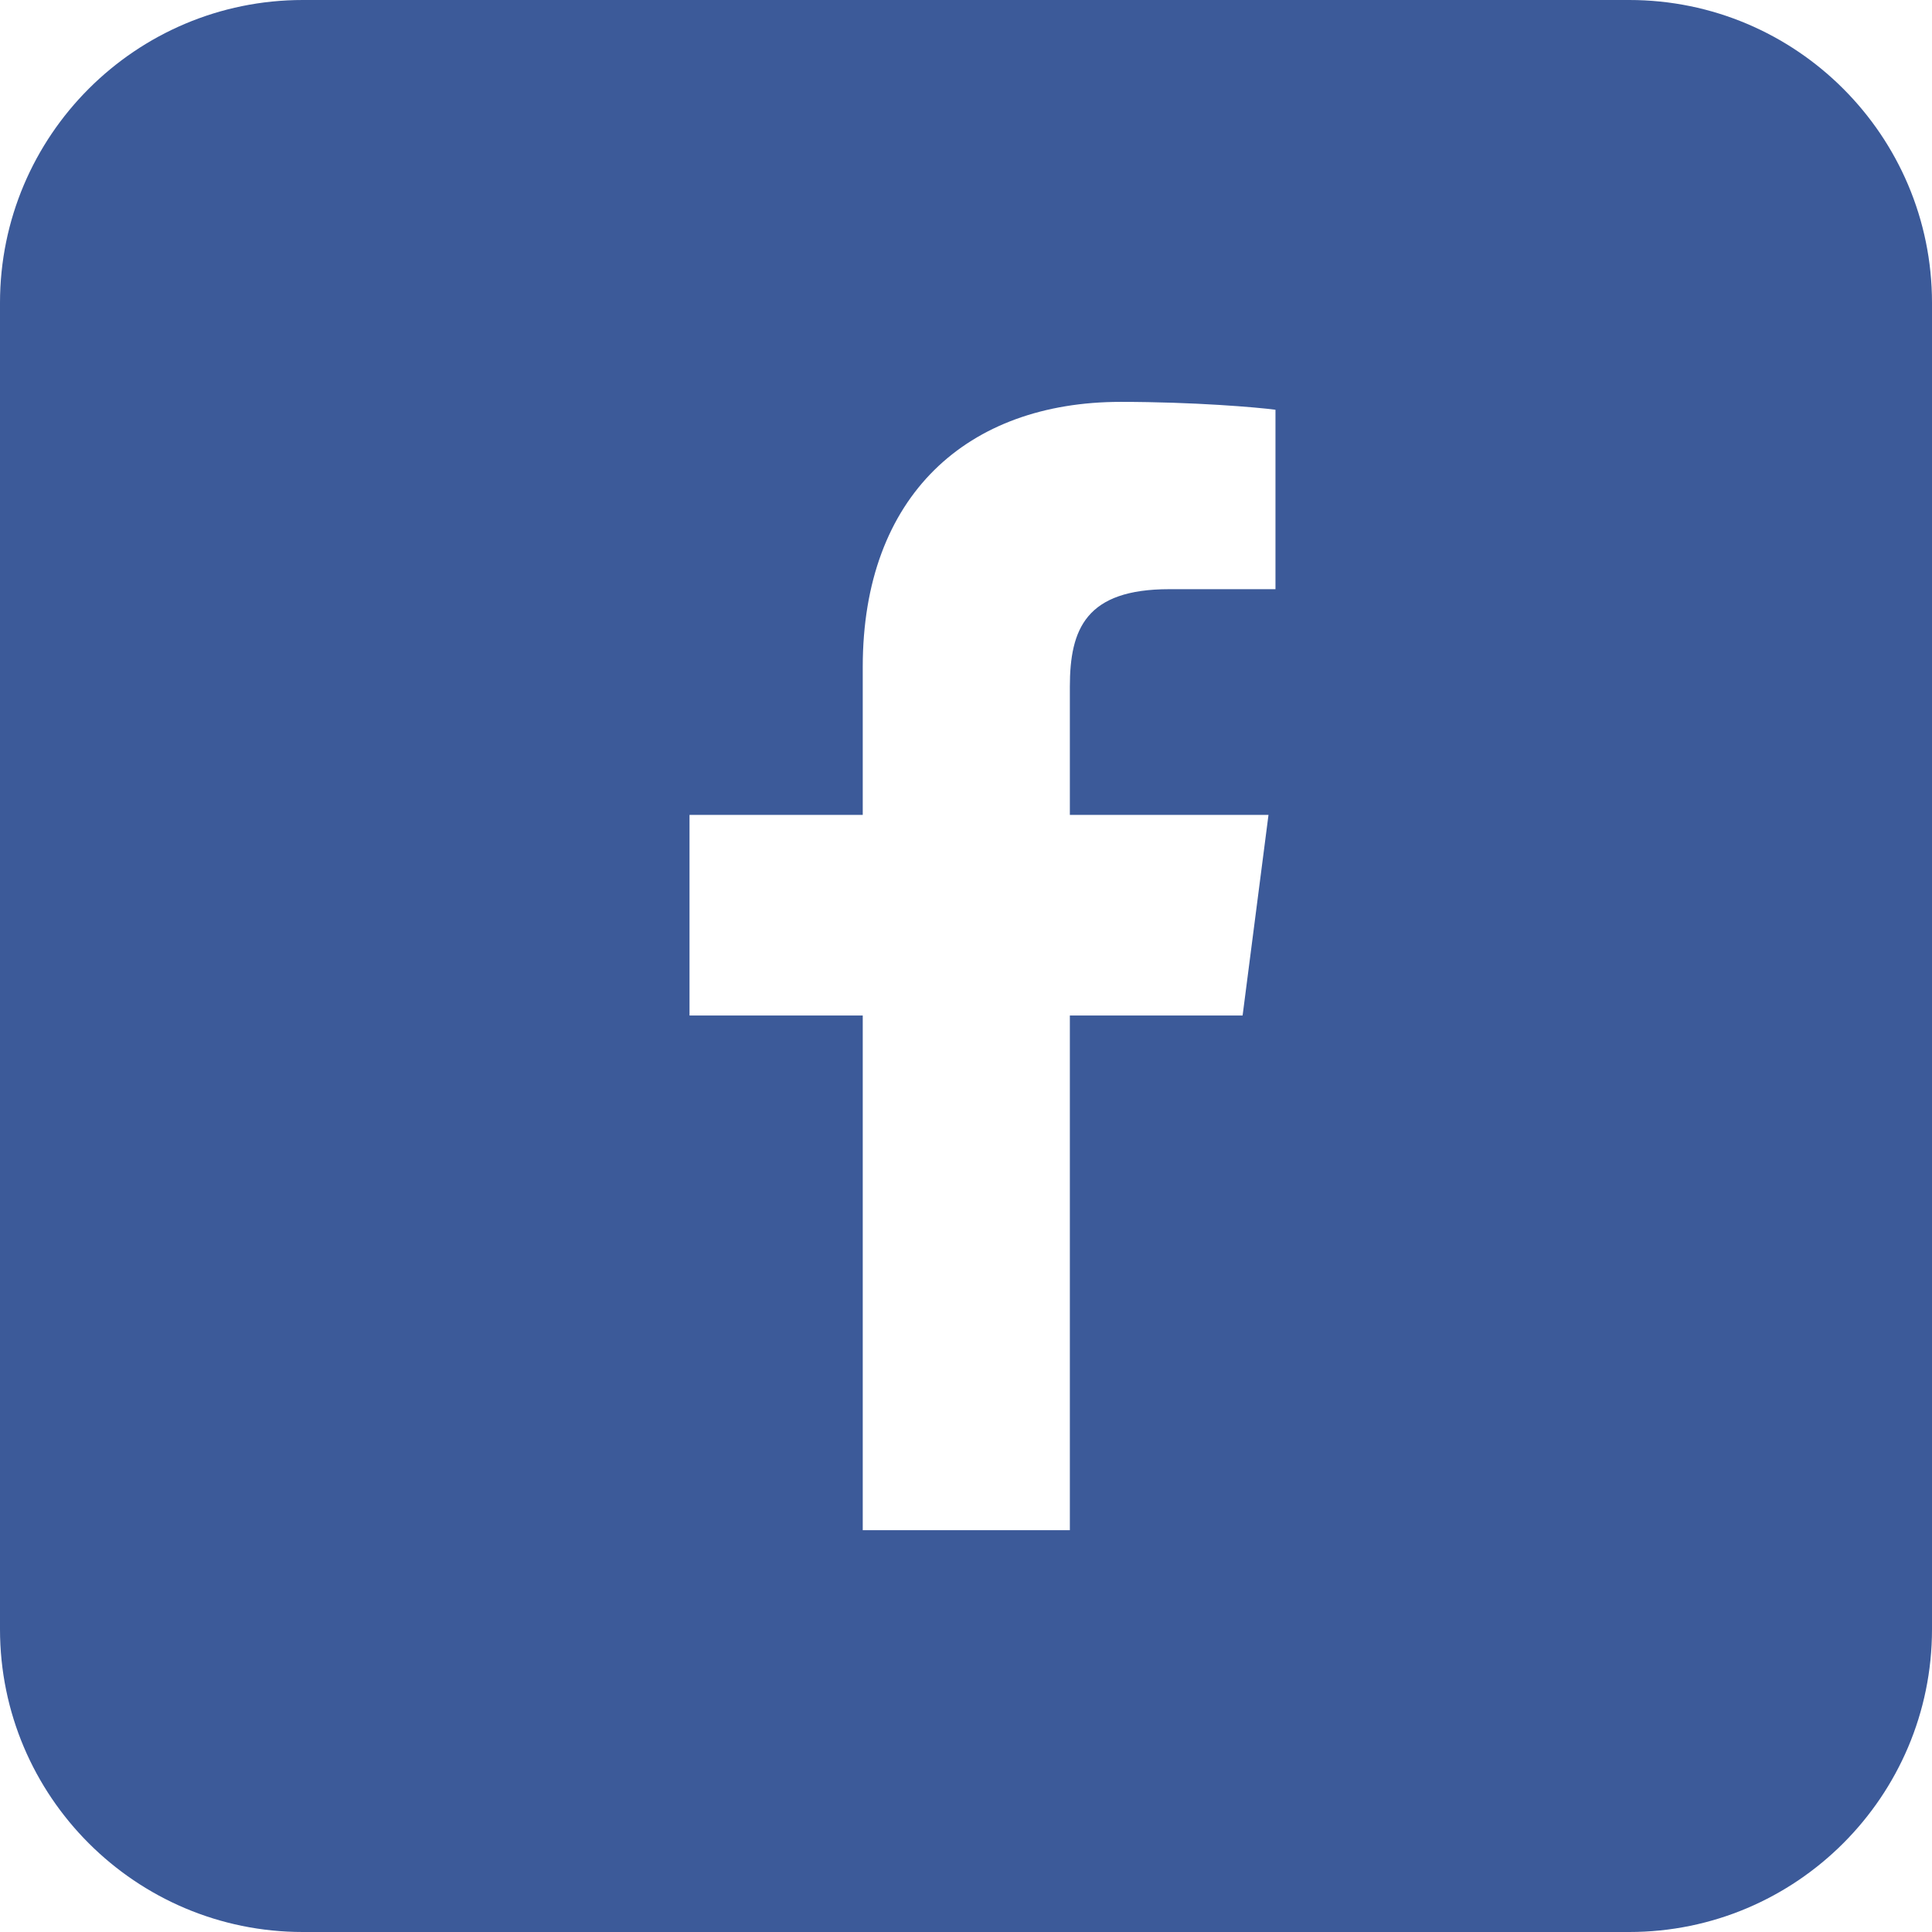
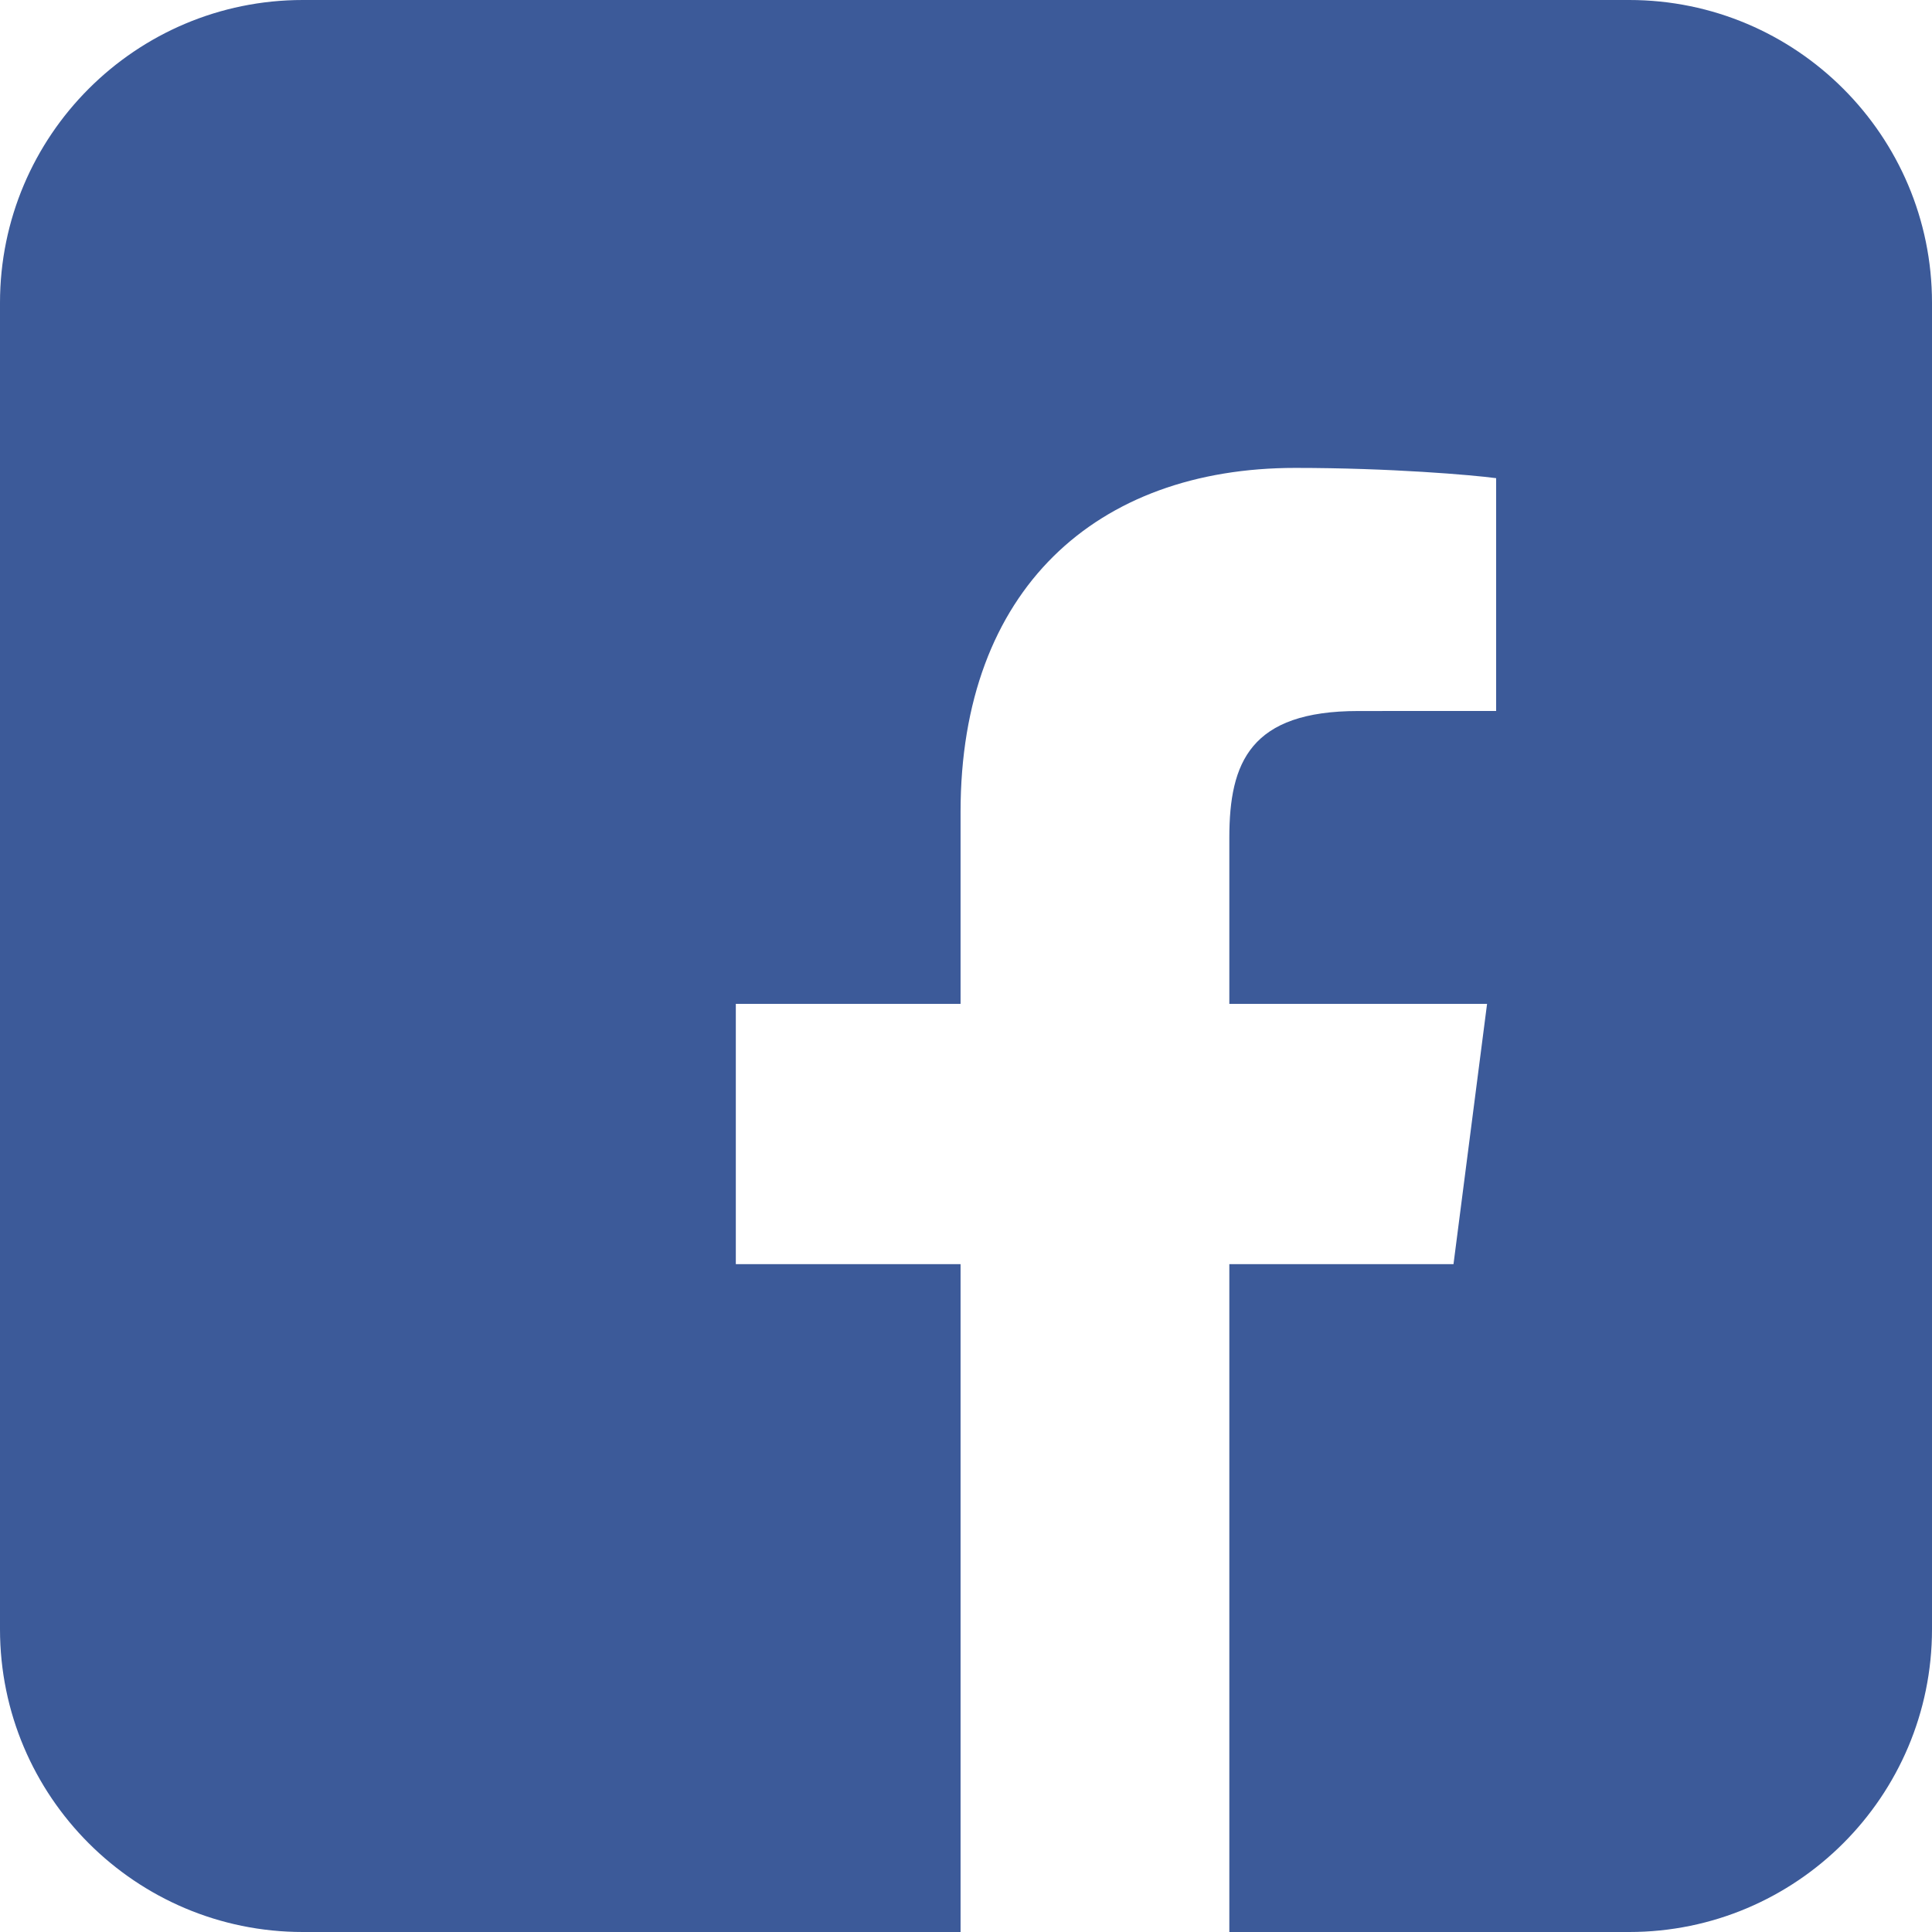
- <svg xmlns="http://www.w3.org/2000/svg" style="isolation:isolate" viewBox="472.333 359.612 32.388 32.388" width="32.388" height="32.388">
+ <svg xmlns="http://www.w3.org/2000/svg" style="isolation:isolate" viewBox="591.5 -93 256 256" width="256" height="256">
  <g>
-     <path d="M 477.41 359.612 L 499.645 359.612 C 502.446 359.612 504.721 361.887 504.721 364.689 L 504.721 386.924 C 504.721 389.725 502.446 392 499.645 392 L 477.41 392 C 474.608 392 472.333 389.725 472.333 386.924 L 472.333 364.689 C 472.333 361.887 474.608 359.612 477.41 359.612 Z" style="stroke:none;fill:#3C5A99;stroke-miterlimit:10;" />
-     <path d=" M 490.268 385.264 L 490.268 376.636 L 493.164 376.636 L 493.598 373.273 L 490.268 373.273 L 490.268 371.126 C 490.268 370.153 490.539 369.489 491.935 369.489 L 493.715 369.489 L 493.715 366.481 C 493.407 366.44 492.35 366.349 491.121 366.349 C 488.553 366.349 486.796 367.916 486.796 370.793 L 486.796 373.273 L 483.892 373.273 L 483.892 376.636 L 486.796 376.636 L 486.796 385.264 L 490.268 385.264 Z " fill="rgb(255,255,255)" />
+     <path d="M 631.624 -93 L 807.376 -93 C 829.521 -93 847.5 -75.021 847.5 -52.876 L 847.5 122.876 C 847.5 145.021 829.521 163 807.376 163 L 631.624 163 C 609.479 163 591.5 145.021 591.5 122.876 L 591.5 -52.876 C 591.5 -75.021 609.479 -93 631.624 -93 Z" style="stroke:none;fill:#3C5A99;stroke-miterlimit:10;" />
+     <path d=" M 754.393 163 L 754.393 74.507 L 784.096 74.507 L 788.543 40.02 L 754.393 40.02 L 754.393 18.002 C 754.393 8.017 757.166 1.213 771.484 1.213 L 789.746 1.205 L 789.746 -29.641 C 786.587 -30.061 775.747 -31 763.135 -31 C 736.805 -31 718.779 -14.928 718.779 14.587 L 718.779 40.02 L 689 40.02 L 689 74.507 L 718.779 74.507 L 718.779 163 L 754.393 163 Z " fill="rgb(255,255,255)" />
  </g>
</svg>
